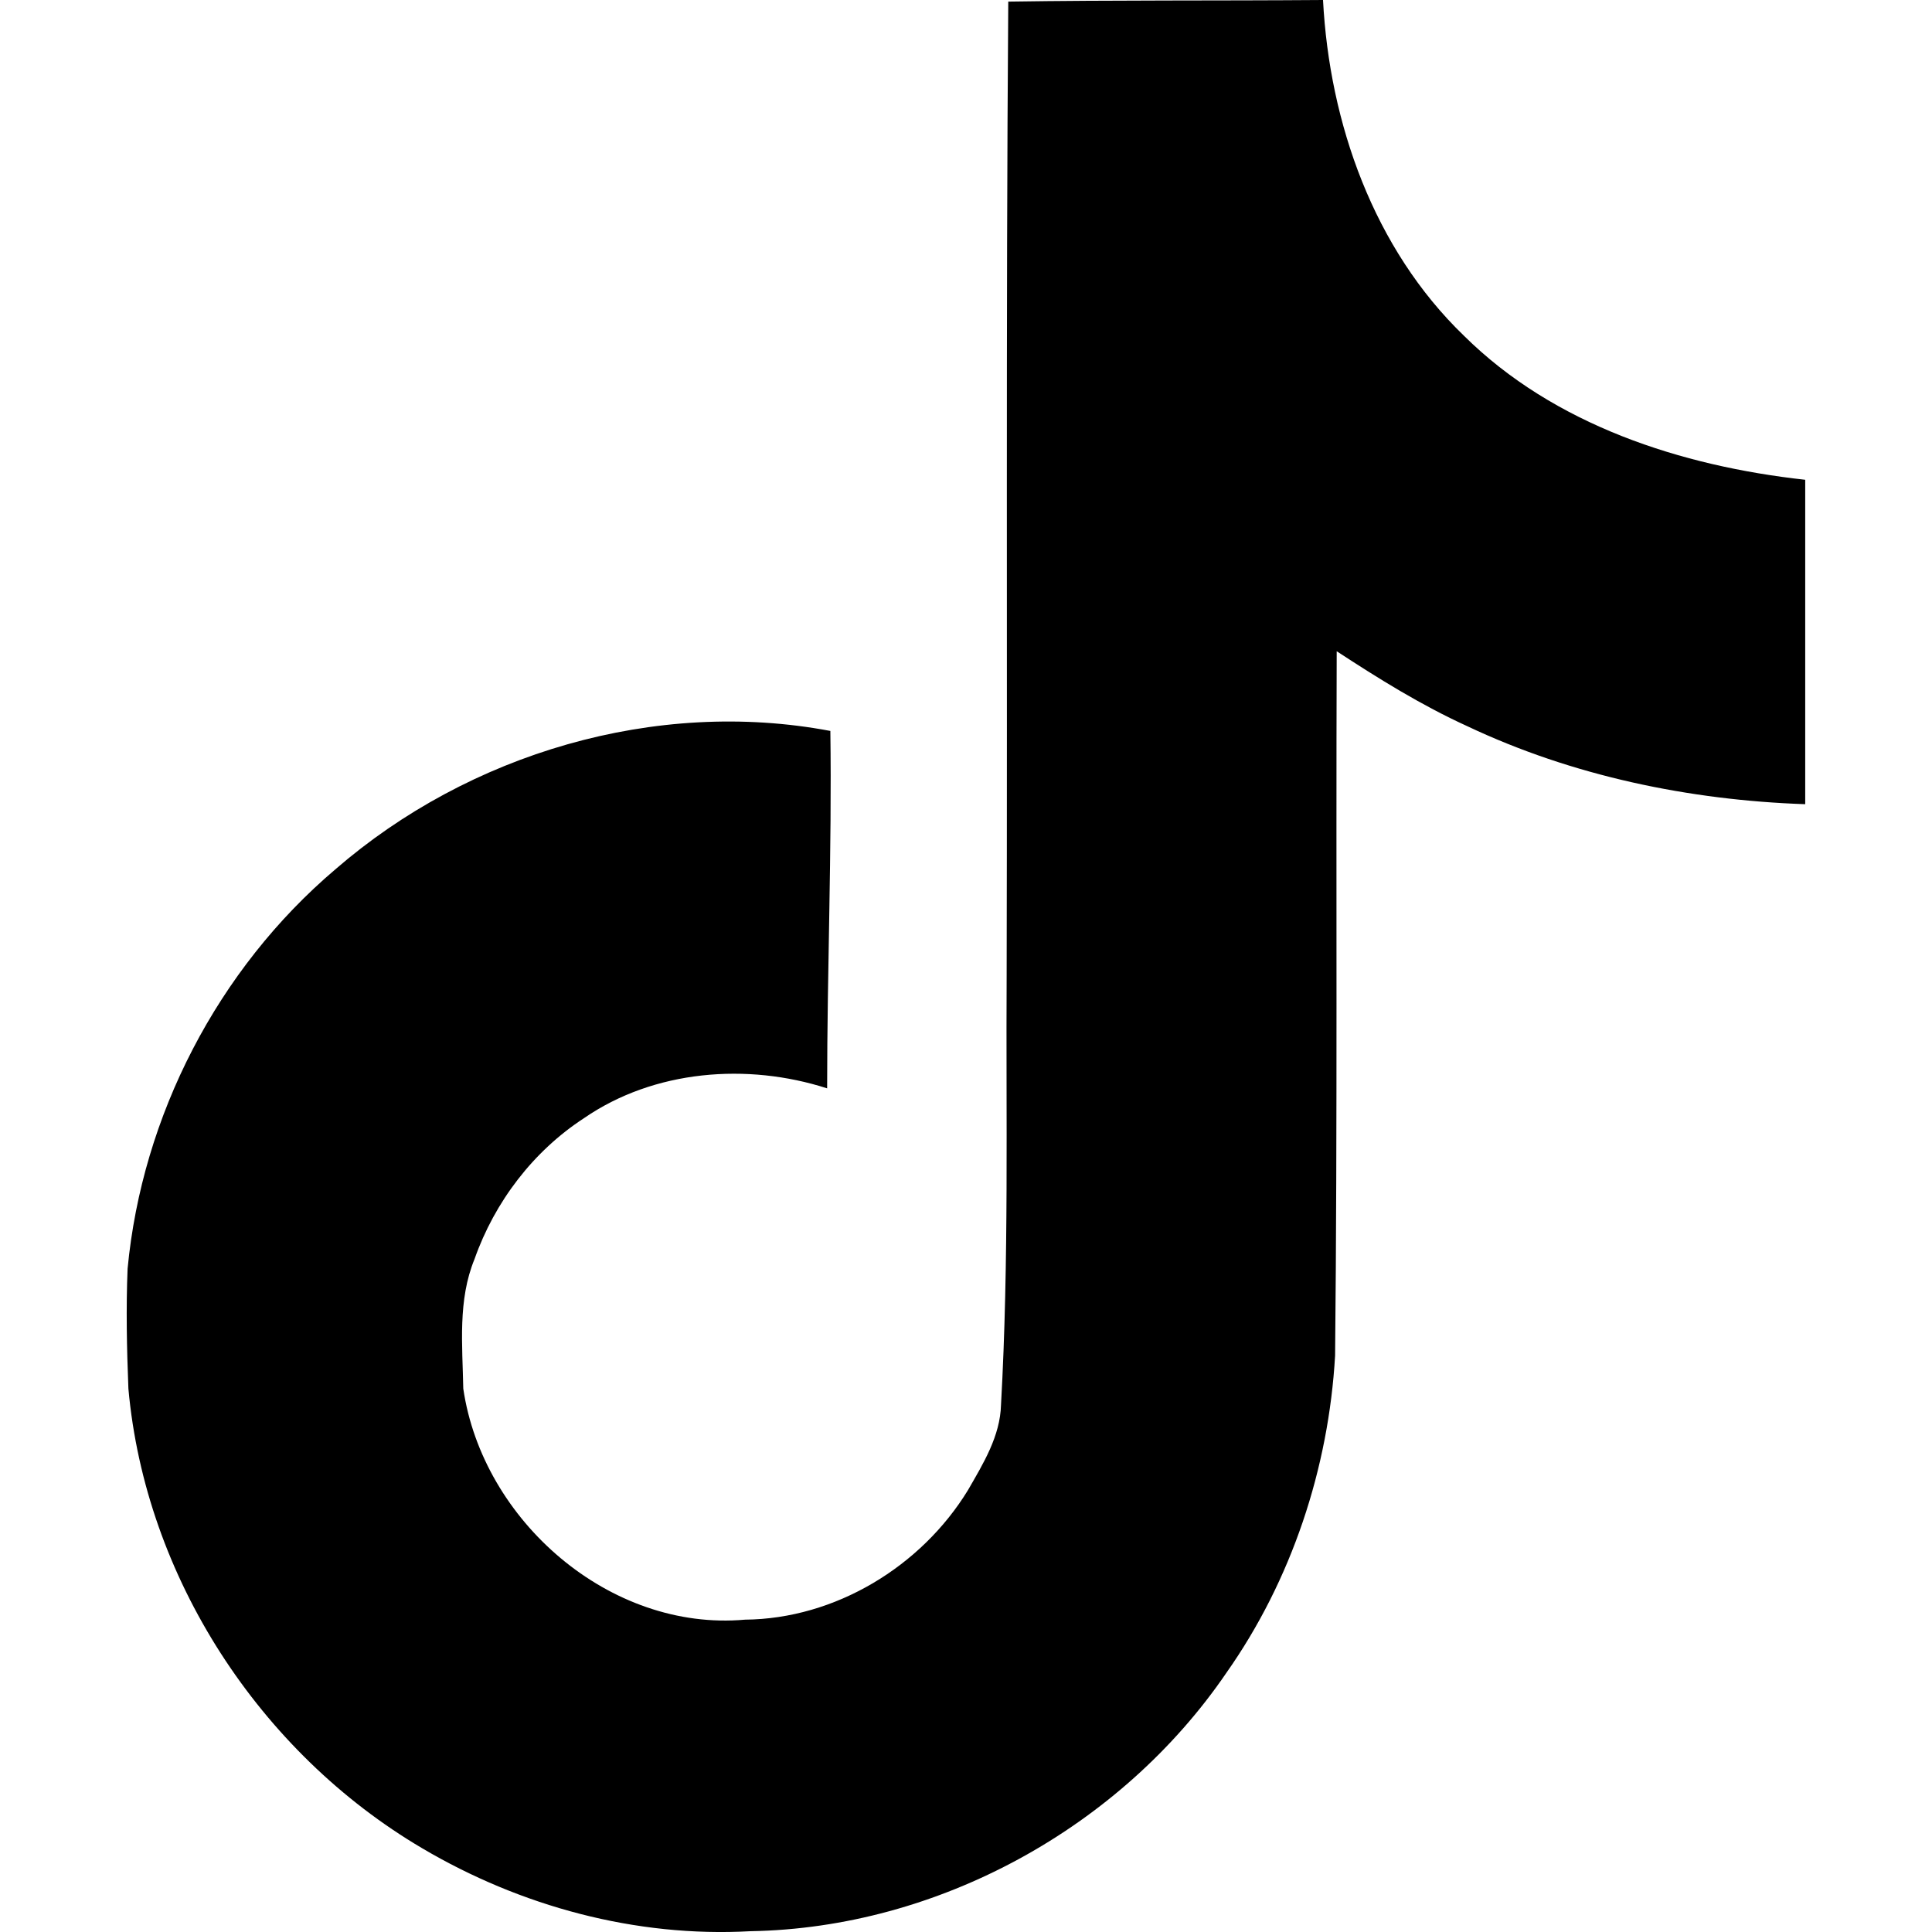
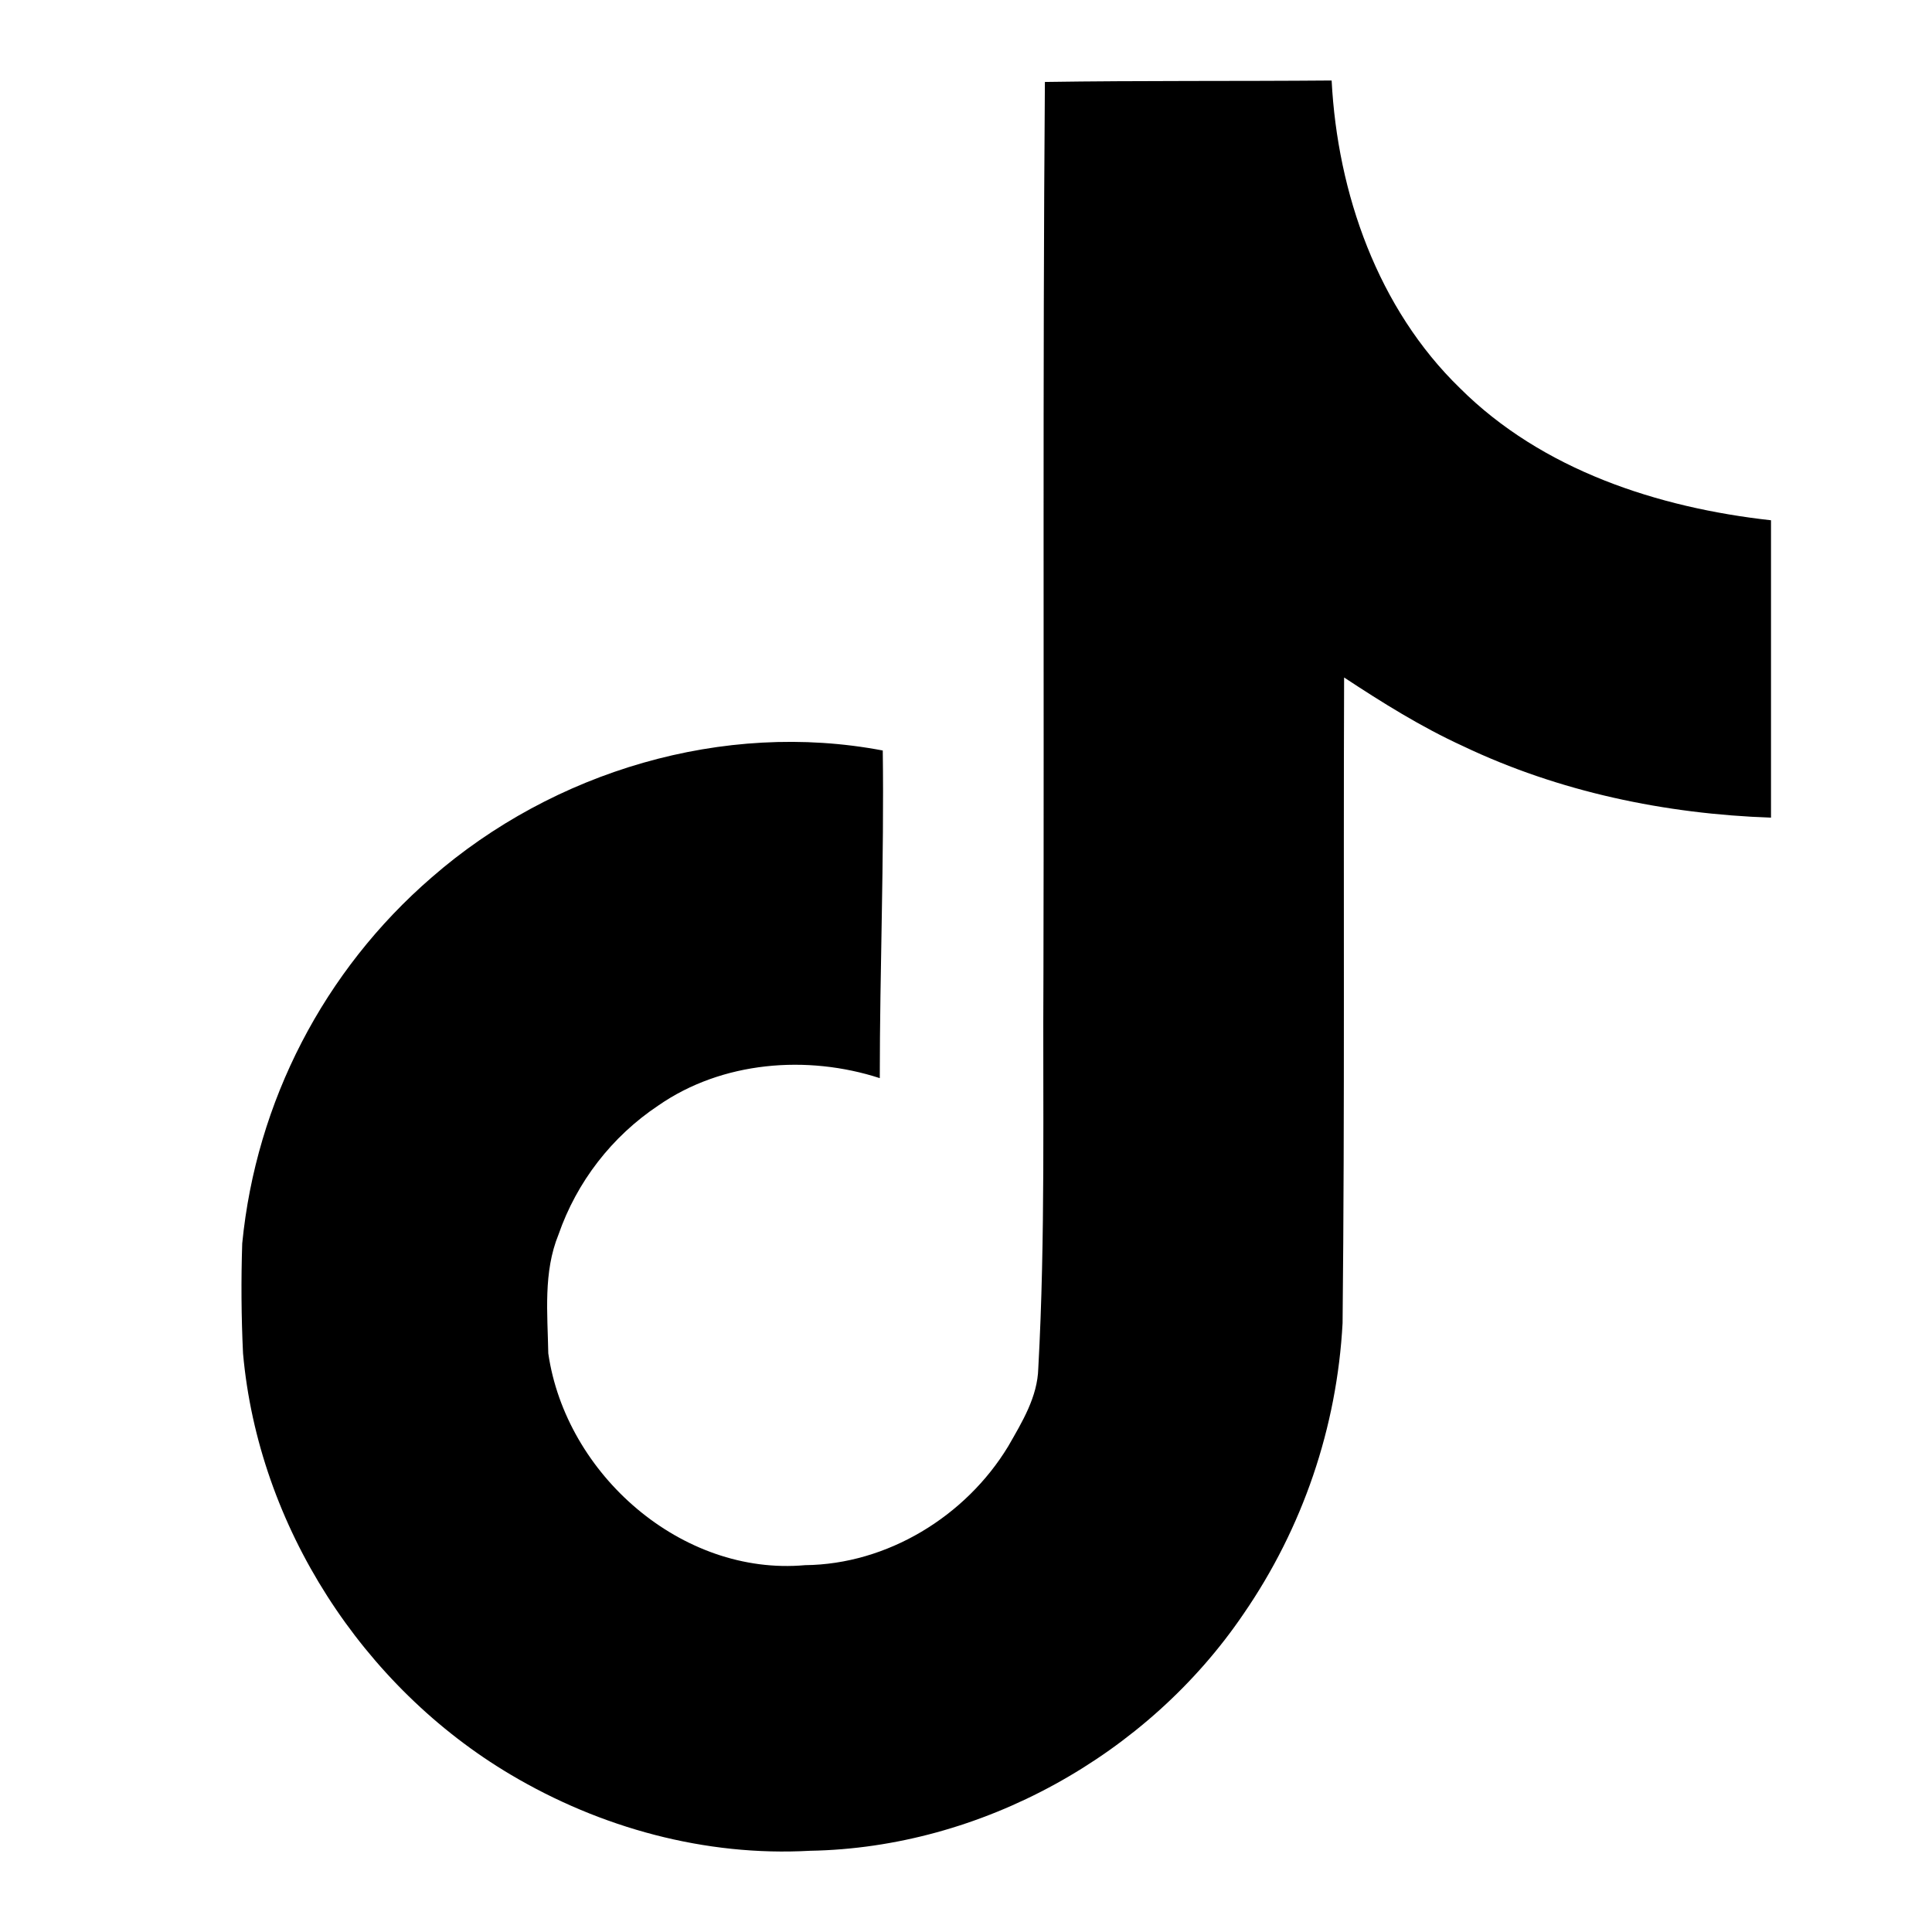
- <svg xmlns="http://www.w3.org/2000/svg" aria-hidden="true" viewBox="0 0 24 24">
-   <path d="M12.525.02c1.31-.02 2.61-.01 3.91-.02.08 1.53.63 3.09 1.75 4.17 1.12 1.11 2.7 1.62 4.24 1.79v4.03c-1.44-.05-2.89-.35-4.2-.97-.57-.26-1.1-.59-1.62-.93-.01 2.92.01 5.84-.02 8.75-.08 1.4-.54 2.79-1.35 3.94-1.31 1.92-3.58 3.17-5.91 3.21-1.43.08-2.86-.31-4.08-1.03-2.02-1.19-3.44-3.37-3.65-5.71-.02-.5-.03-1-.01-1.49.18-1.9 1.12-3.72 2.58-4.96 1.66-1.44 3.98-2.13 6.15-1.72.02 1.48-.04 2.96-.04 4.44-.99-.32-2.15-.23-3.02.37-.63.41-1.11 1.04-1.36 1.75-.21.51-.15 1.07-.14 1.61.24 1.64 1.82 3.02 3.5 2.87 1.12-.01 2.19-.66 2.77-1.61.19-.33.4-.67.41-1.06.1-1.79.06-3.57.07-5.36.01-4.03-.01-8.05.02-12.07" />
+ <svg xmlns="http://www.w3.org/2000/svg" fill="none" aria-hidden="true" viewBox="0 0 24 24">
+   <path fill="currentColor" d="M12.979 1.018C14.173 1 15.357 1.01 16.542 1c.073 1.402.574 2.832 1.594 3.822C19.157 5.84 20.596 6.307 22 6.463v3.694c-1.312-.045-2.634-.32-3.827-.889-.52-.238-1.002-.54-1.476-.852-.01 2.676.009 5.353-.019 8.02a7.03 7.03 0 0 1-1.23 3.612c-1.194 1.76-3.262 2.906-5.385 2.943-1.303.073-2.606-.285-3.718-.945-1.84-1.09-3.135-3.089-3.326-5.234a17 17 0 0 1-.01-1.366A6.9 6.9 0 0 1 5.362 10.9c1.513-1.32 3.627-1.953 5.604-1.577.018 1.357-.037 2.714-.037 4.07-.902-.293-1.959-.21-2.751.34a3.18 3.18 0 0 0-1.24 1.603c-.191.468-.136.981-.127 1.476.218 1.504 1.658 2.769 3.19 2.631 1.02-.01 1.995-.605 2.523-1.476.173-.302.365-.614.374-.971.09-1.641.054-3.273.064-4.914.009-3.694-.01-7.379.018-11.064" />
</svg>
